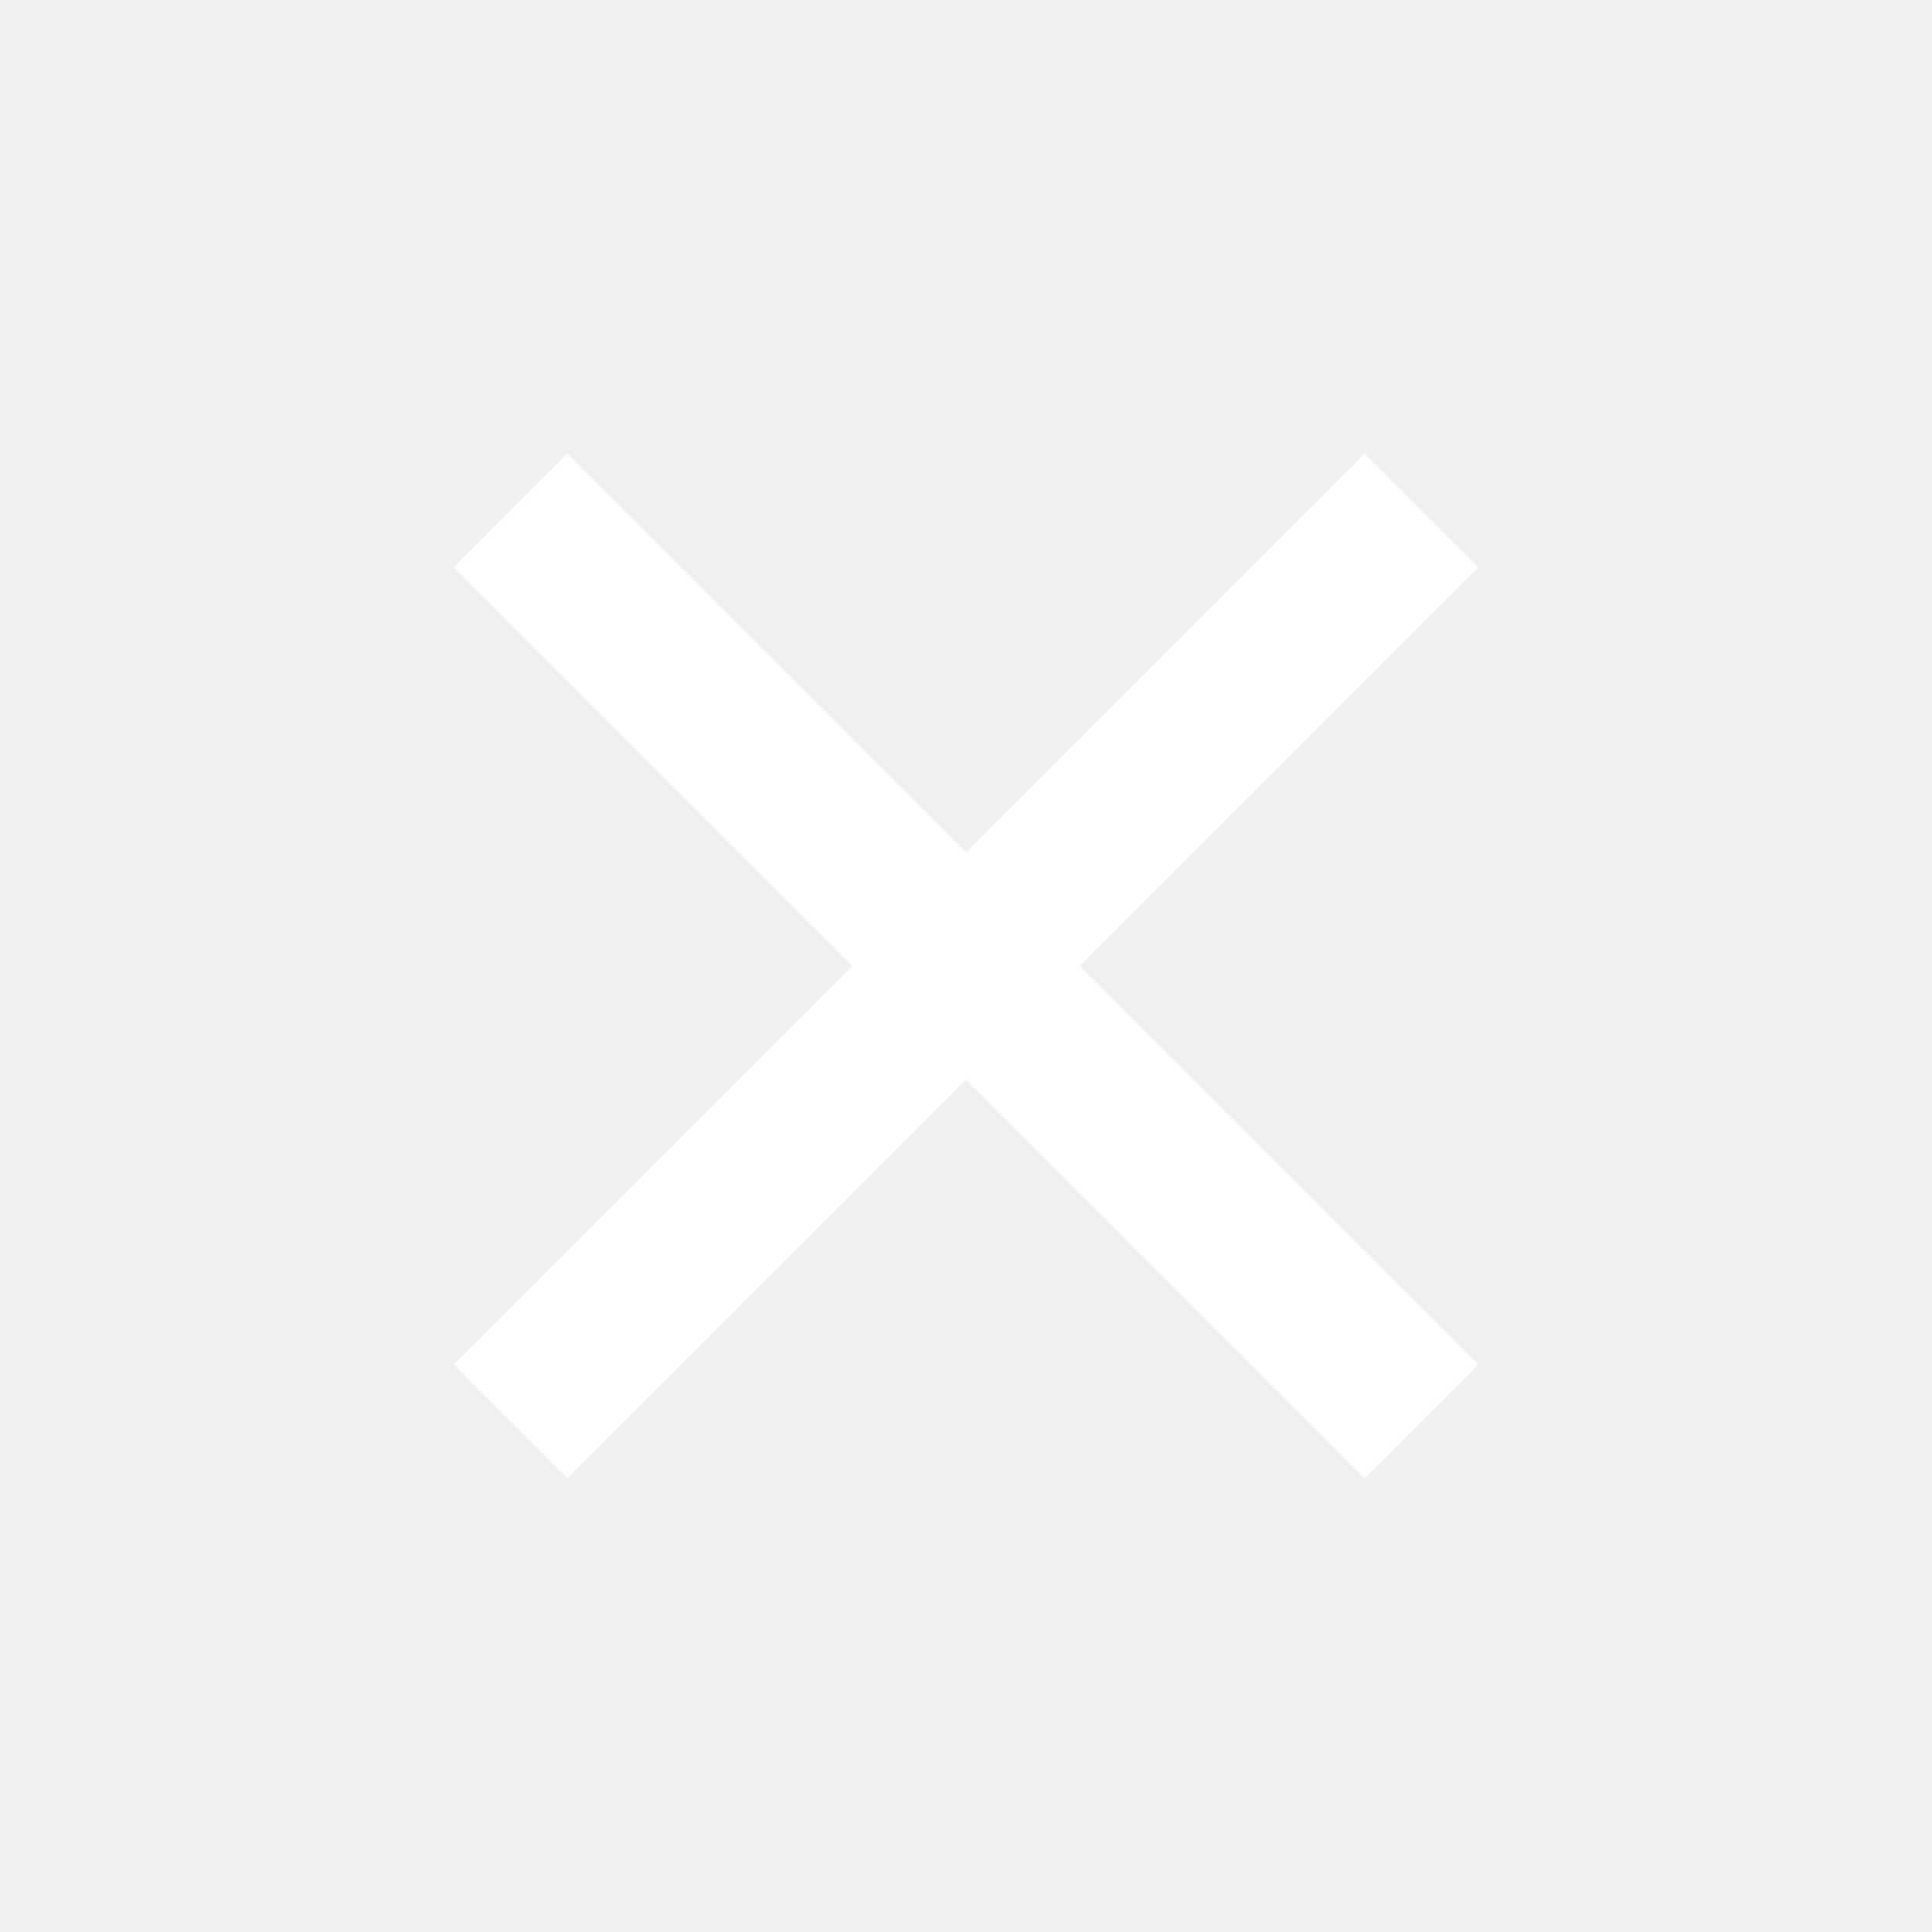
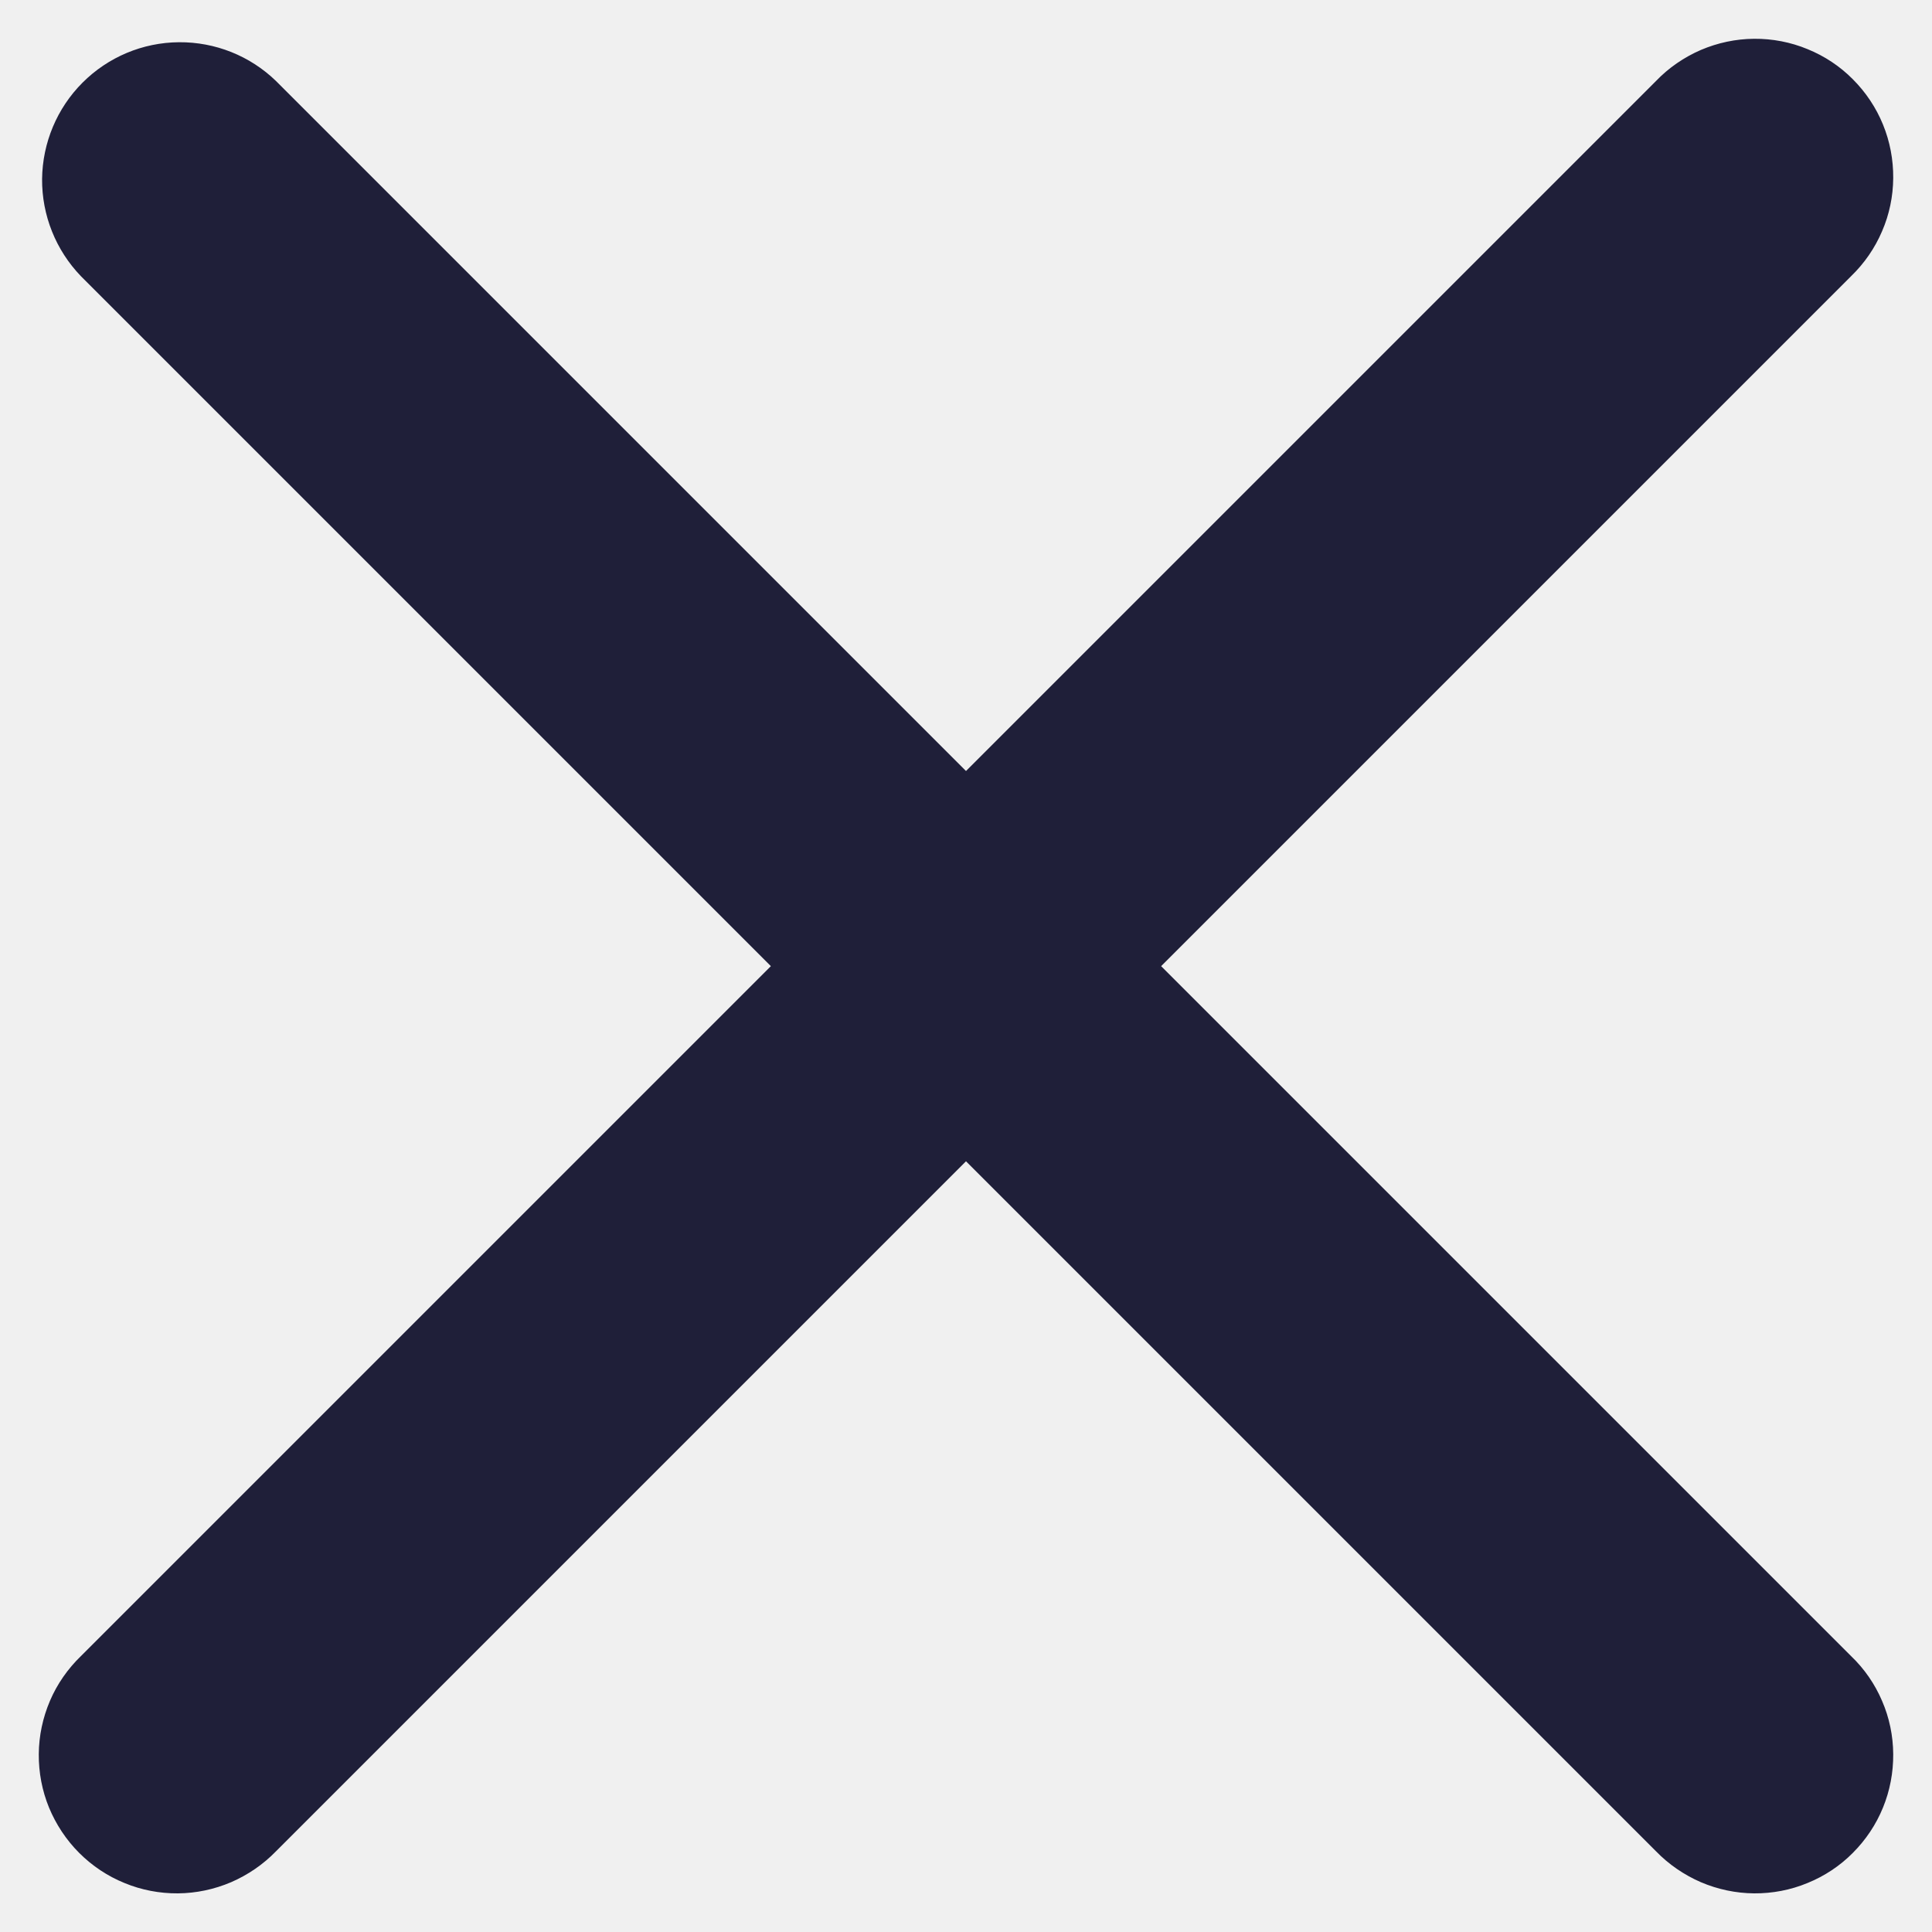
- <svg xmlns="http://www.w3.org/2000/svg" width="24" height="24" viewBox="0 0 24 24" fill="none">
-   <path d="M12 10.586L16.95 5.636L18.364 7.05L13.414 12L18.364 16.95L16.95 18.364L12 13.414L7.05 18.364L5.636 16.95L10.586 12L5.636 7.05L7.05 5.636L12 10.586Z" fill="white" />
+ <svg xmlns="http://www.w3.org/2000/svg" width="14" height="14" viewBox="0 0 14 14" fill="none">
+   <path d="M2 0.587L7 5.587L12 0.587C12.092 0.491 12.203 0.415 12.325 0.362C12.447 0.31 12.578 0.282 12.711 0.281C12.843 0.28 12.975 0.305 13.098 0.356C13.221 0.406 13.333 0.48 13.426 0.574C13.52 0.668 13.595 0.78 13.645 0.903C13.695 1.025 13.72 1.157 13.719 1.29C13.718 1.423 13.691 1.554 13.638 1.676C13.586 1.798 13.51 1.908 13.414 2.001L8.414 7.001L13.414 12.001C13.51 12.093 13.586 12.203 13.638 12.325C13.691 12.447 13.718 12.578 13.719 12.711C13.72 12.844 13.695 12.976 13.645 13.098C13.595 13.221 13.52 13.333 13.426 13.427C13.333 13.521 13.221 13.595 13.098 13.645C12.975 13.696 12.843 13.721 12.711 13.72C12.578 13.719 12.447 13.691 12.325 13.639C12.203 13.586 12.092 13.51 12 13.415L7 8.415L2 13.415C1.908 13.51 1.797 13.586 1.675 13.639C1.553 13.691 1.422 13.719 1.289 13.72C1.157 13.721 1.025 13.696 0.902 13.645C0.779 13.595 0.668 13.521 0.574 13.427C0.48 13.333 0.406 13.221 0.355 13.098C0.305 12.976 0.28 12.844 0.281 12.711C0.282 12.578 0.31 12.447 0.362 12.325C0.414 12.203 0.491 12.093 0.586 12.001L5.586 7.001L0.586 2.001C0.404 1.812 0.303 1.559 0.305 1.297C0.308 1.035 0.413 0.784 0.598 0.599C0.784 0.413 1.034 0.308 1.297 0.306C1.559 0.304 1.811 0.404 2 0.587Z" fill="#1F1F39" />
</svg>
